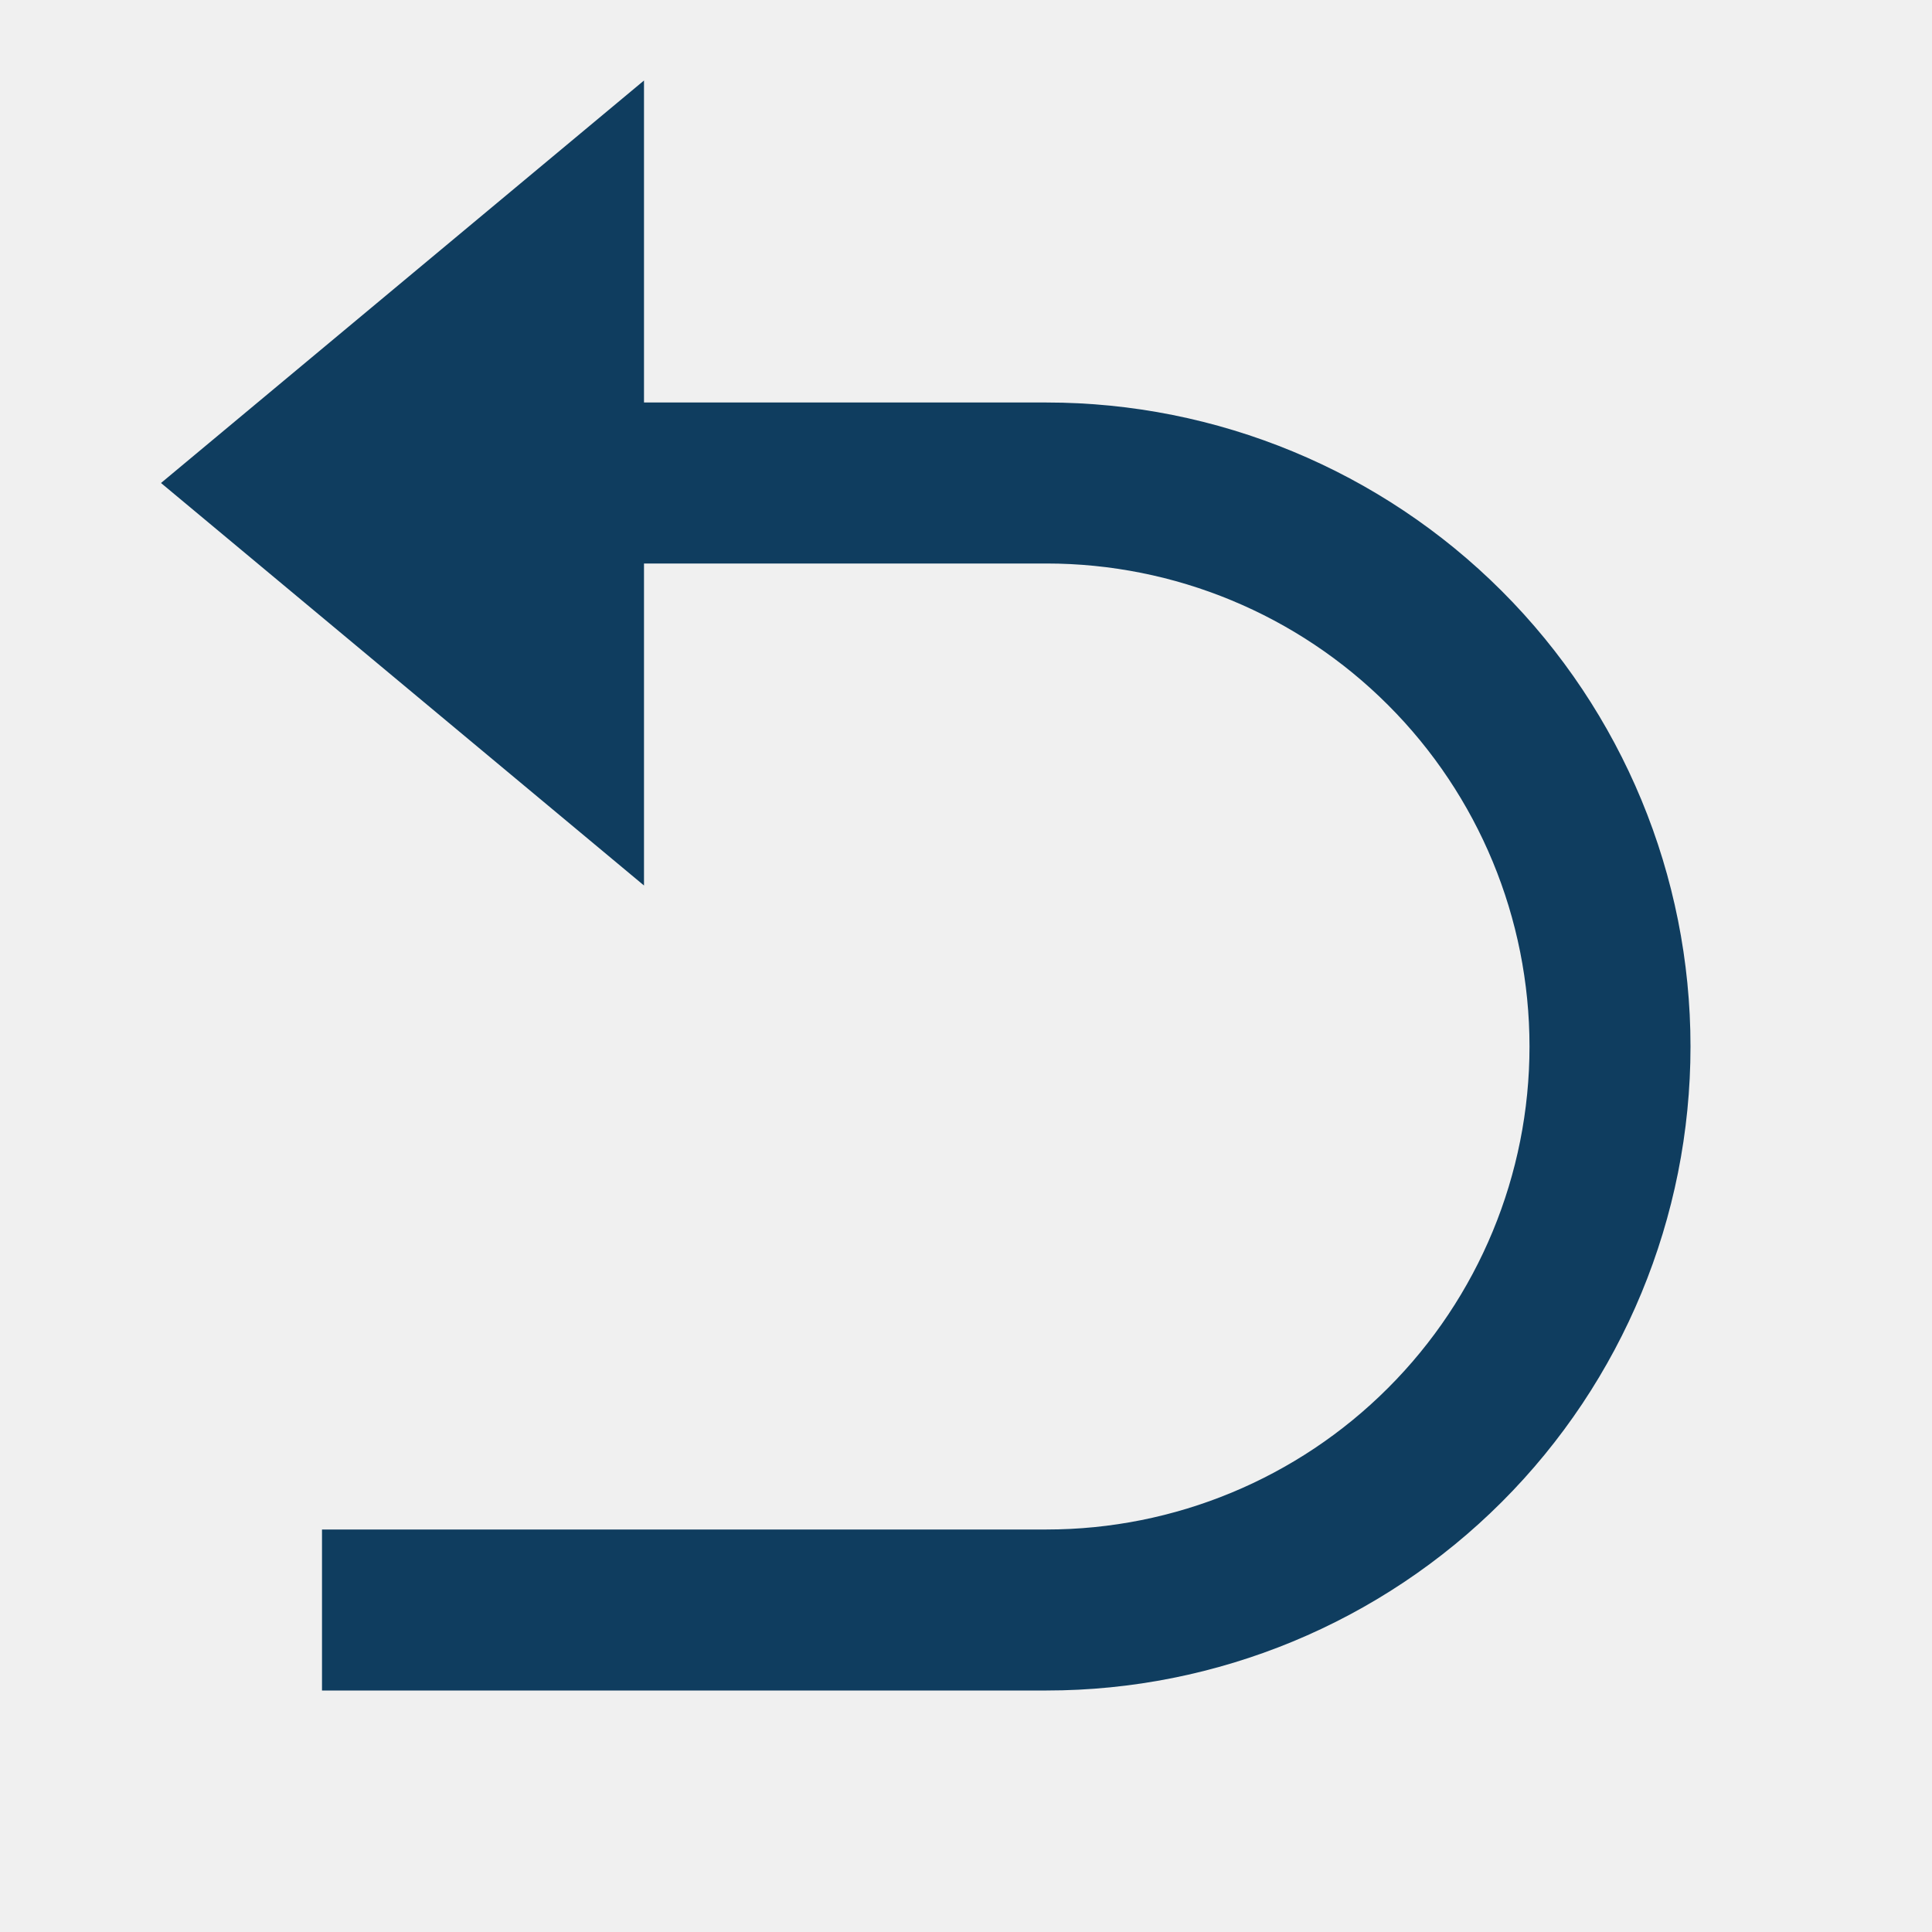
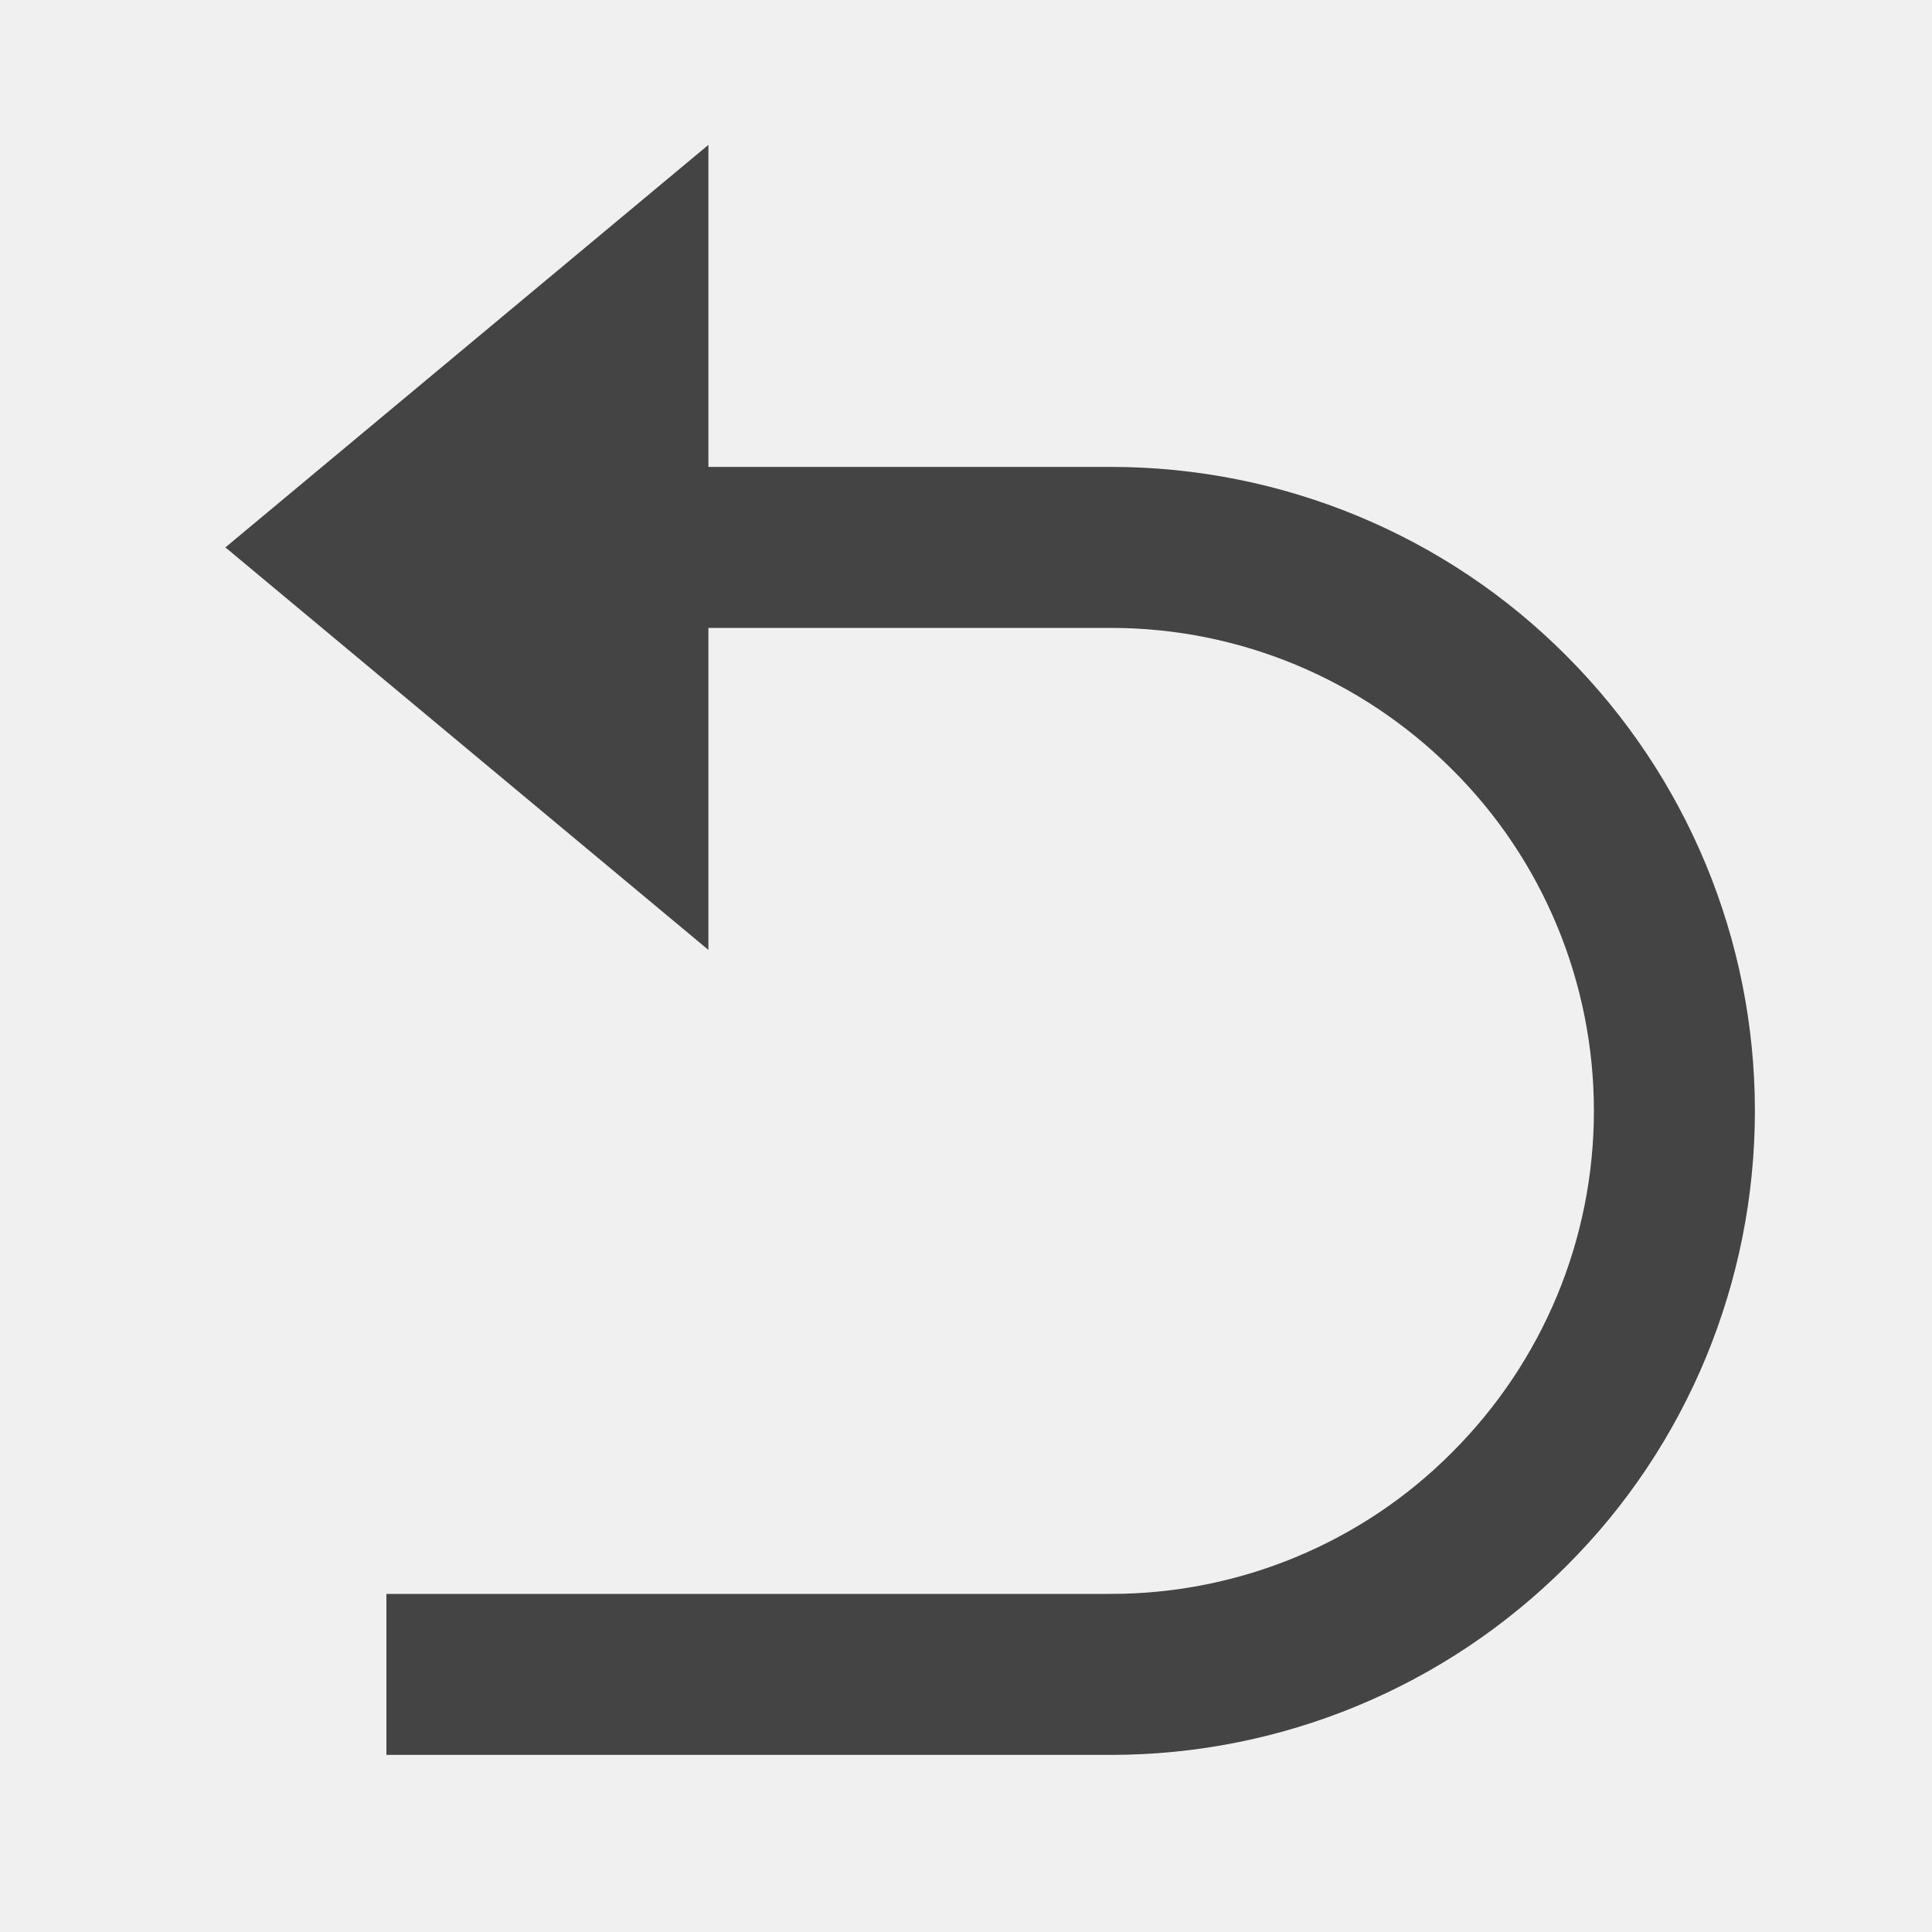
- <svg xmlns="http://www.w3.org/2000/svg" width="30" height="30" viewBox="0 0 30 30" fill="none">
-   <g clip-path="url(#clip0_17_1169)">
-     <path d="M10 8.75V13.75L2.5 7.5L10 1.25V6.25H16.25C18.902 6.25 21.446 7.304 23.321 9.179C25.196 11.054 26.25 13.598 26.25 16.25C26.25 18.902 25.196 21.446 23.321 23.321C21.446 25.196 18.902 26.25 16.25 26.25H5V23.75H16.25C18.239 23.75 20.147 22.96 21.553 21.553C22.96 20.147 23.75 18.239 23.75 16.25C23.75 14.261 22.96 12.353 21.553 10.947C20.147 9.54 18.239 8.75 16.25 8.75H10Z" fill="#0F3D5F" />
-   </g>
+ <svg xmlns="http://www.w3.org/2000/svg" id="_圖層_1" viewBox="0 0 30 30">
  <defs>
-     <clipPath id="clip0_17_1169">
-       <rect width="30" height="30" fill="white" />
+     <style>.cls-1{fill:none;}.cls-2{fill:#444;}.cls-3{clip-path:url(#clippath);}</style>
+     <clipPath id="clippath">
+       <rect class="cls-1" width="30" height="30" />
    </clipPath>
  </defs>
+   <g class="cls-3">
+     <path class="cls-2" d="M11,9.75v5l-7.5-6.25,7.5-6.25v5h6.25c2.65,0,5.2,1.05,7.07,2.93,1.88,1.88,2.93,4.42,2.93,7.07s-1.05,5.2-2.93,7.07c-1.88,1.88-4.42,2.93-7.07,2.93H6v-2.5h11.25c1.99,0,3.9-.79,5.3-2.2,1.41-1.41,2.2-3.31,2.2-5.3s-.79-3.9-2.2-5.3c-1.41-1.41-3.31-2.2-5.3-2.2h-6.25Z" />
+   </g>
</svg>
